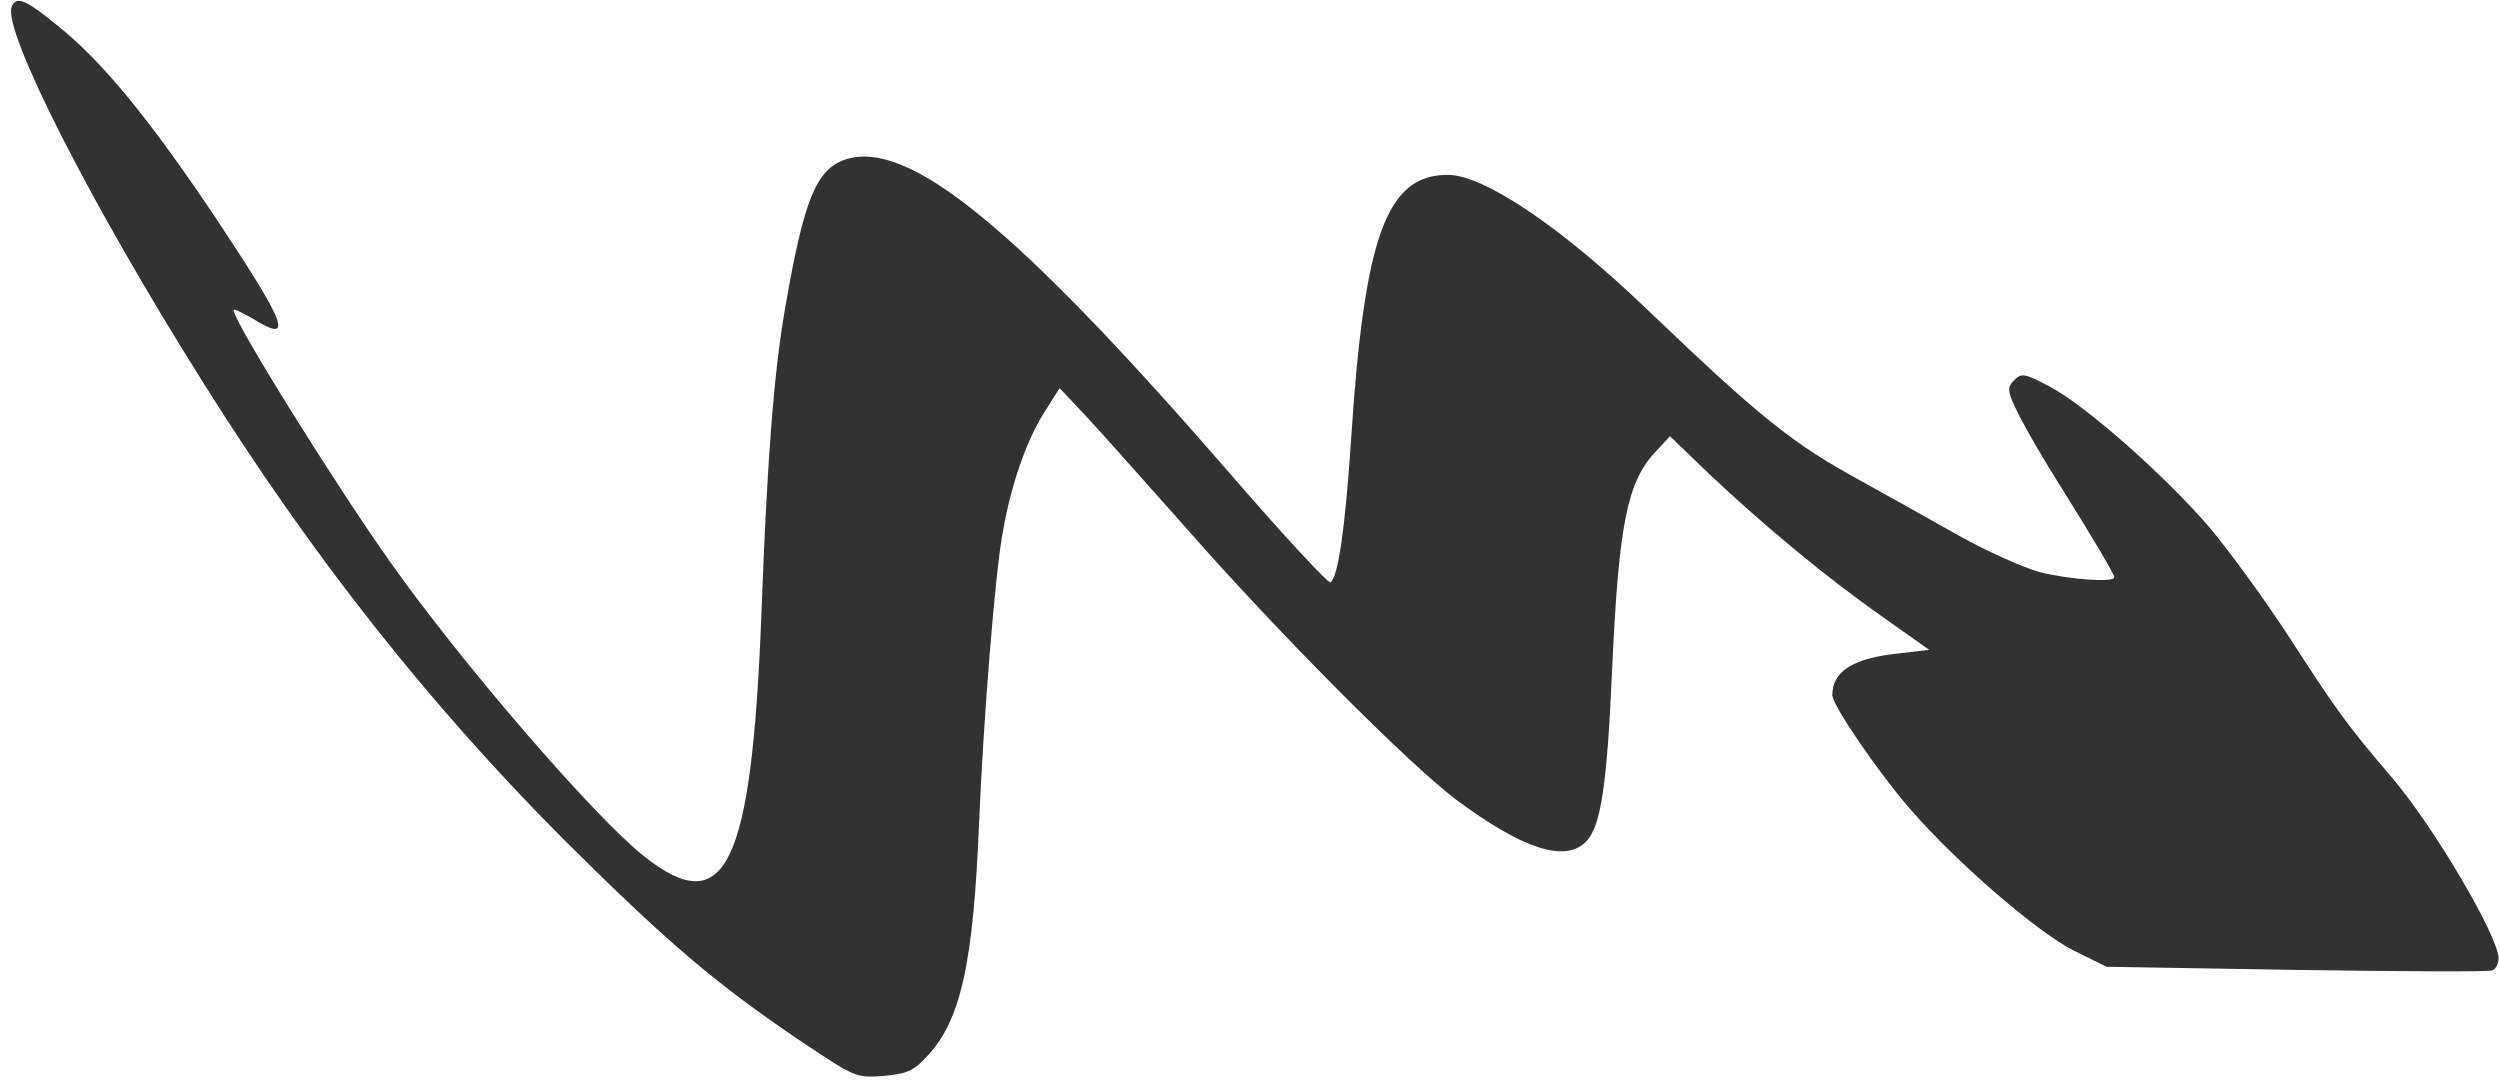
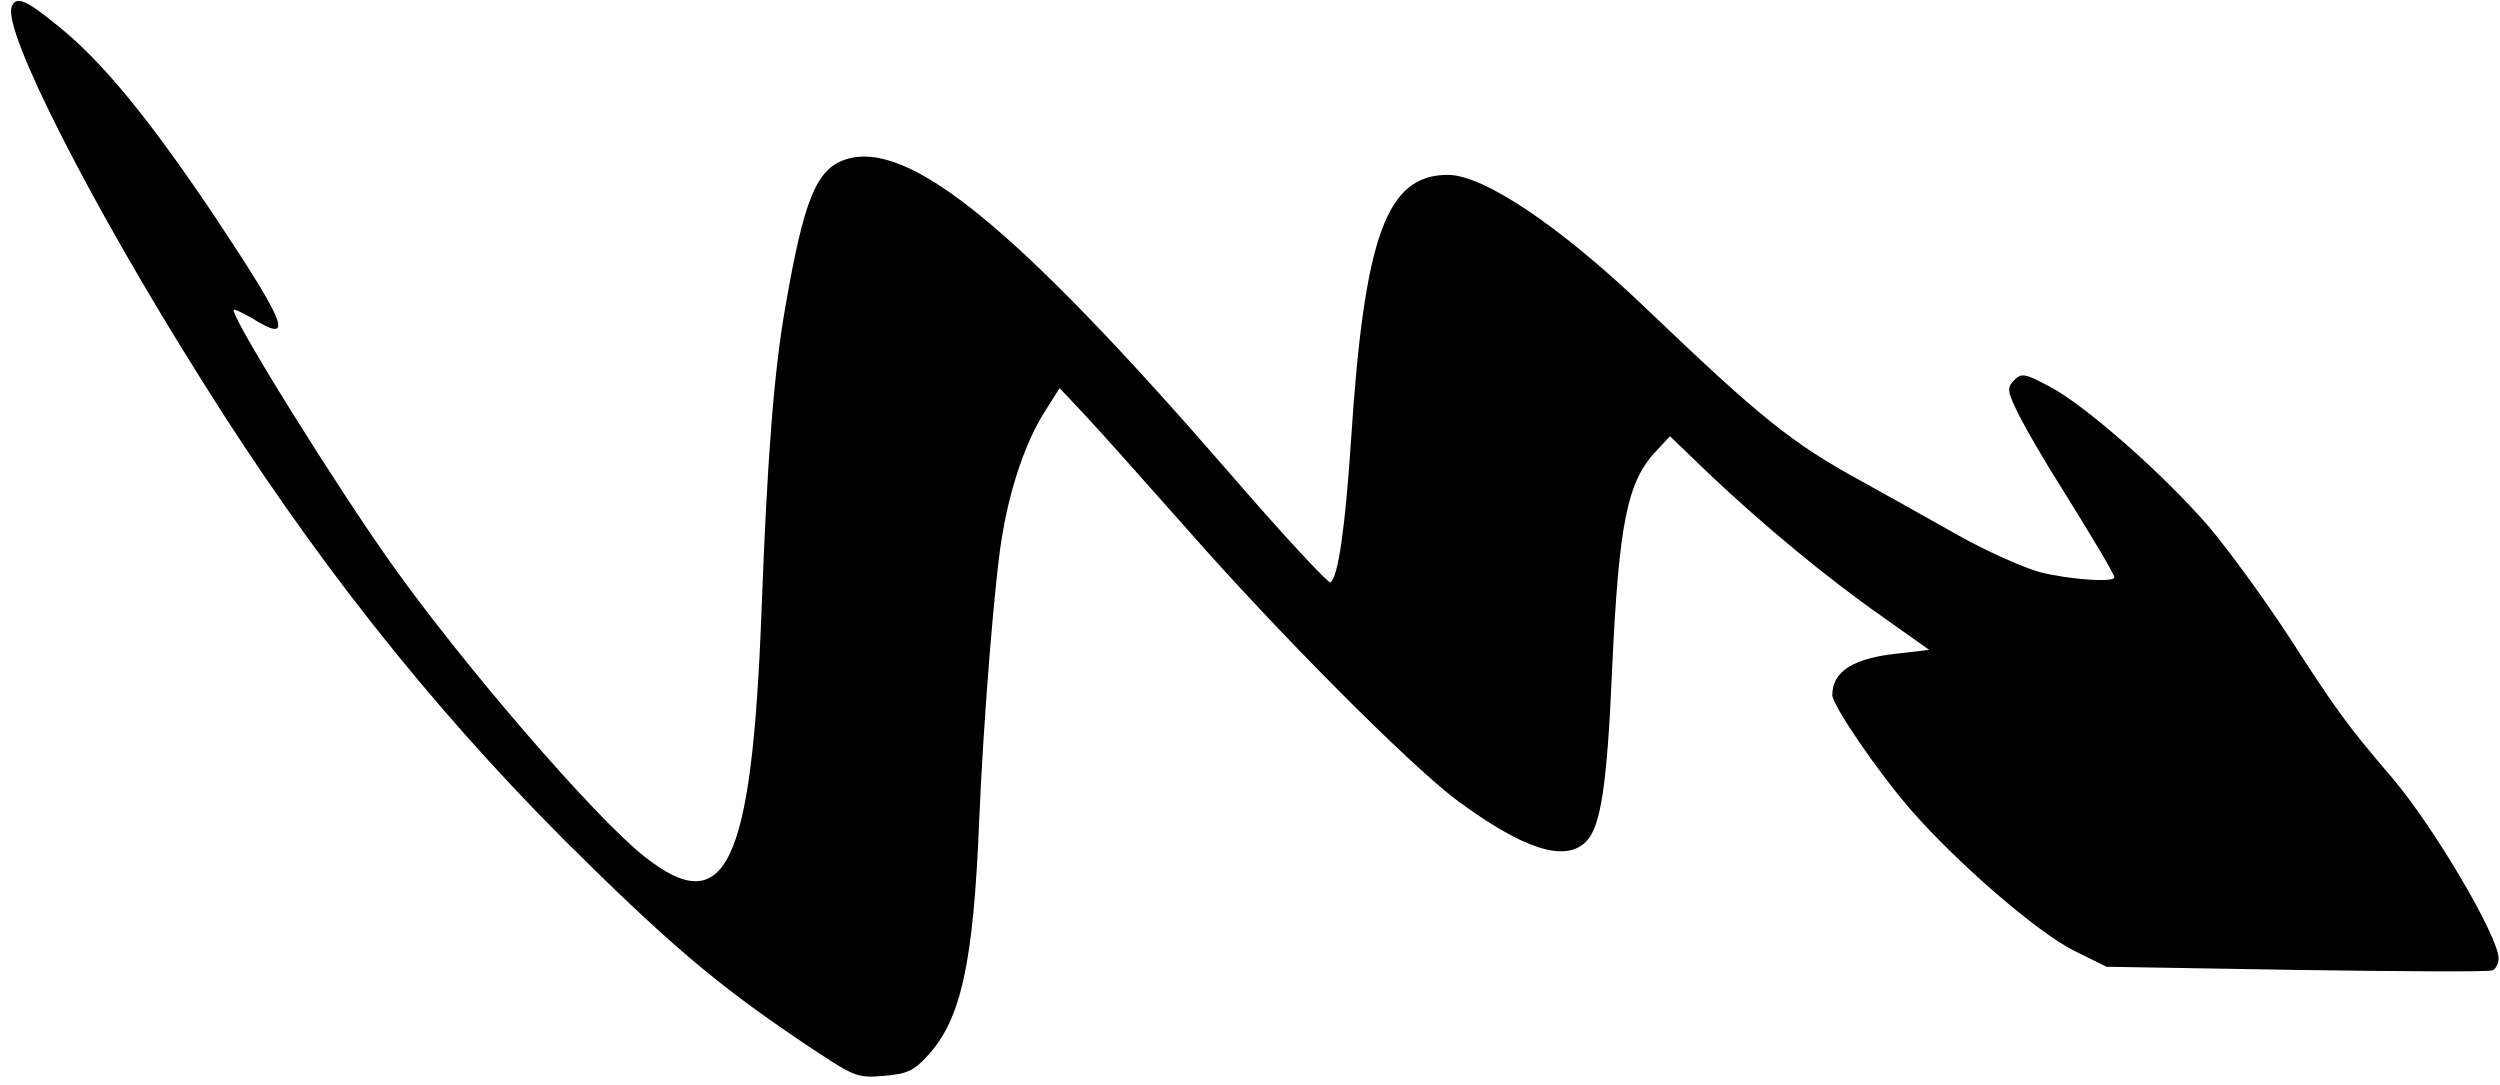
<svg xmlns="http://www.w3.org/2000/svg" width="159" height="69" viewBox="0 0 159 69" fill="none">
-   <path fill-rule="evenodd" clip-rule="evenodd" d="M0.739 0.446C0.188 1.977 5.761 12.96 12.864 24.239C19.873 35.424 27.271 44.769 35.837 53.376C42.457 59.955 45.519 62.573 51.024 66.279C54.38 68.522 54.447 68.562 56.206 68.428C57.71 68.293 58.127 68.105 59.013 67.125C61.134 64.816 61.913 61.19 62.276 52.194C62.531 46.031 63.283 36.417 63.779 33.84C64.303 30.805 65.283 28.039 66.384 26.28L67.391 24.682L69.083 26.481C69.996 27.462 72.87 30.684 75.474 33.625C81.248 40.204 89.519 48.515 92.581 50.838C96.824 53.993 99.522 54.88 100.865 53.537C101.805 52.597 102.208 50.019 102.53 42.581C102.96 33.329 103.47 30.617 105.363 28.657L106.209 27.744L108.68 30.12C112.131 33.383 116.172 36.74 119.703 39.21L122.698 41.332L120.737 41.56C117.864 41.855 116.535 42.701 116.535 44.205C116.535 44.863 119.502 49.187 121.556 51.536C124.551 54.96 129.546 59.257 131.855 60.438L133.977 61.486L146.034 61.687C152.654 61.781 158.293 61.822 158.521 61.714C158.723 61.647 158.911 61.284 158.911 60.962C158.911 59.566 154.775 52.557 152.13 49.455C149.23 46.072 148.518 45.051 145.551 40.459C144.02 38.109 141.737 34.981 140.502 33.517C137.602 30.16 132.647 25.797 130.365 24.588C128.767 23.742 128.565 23.702 128.082 24.199C127.626 24.682 127.652 24.884 128.445 26.481C128.928 27.421 130.069 29.382 130.982 30.818C133.037 34.108 134.473 36.525 134.473 36.713C134.473 37.075 131.546 36.847 129.747 36.391C128.673 36.095 126.323 35.048 124.537 34.041C122.751 33.034 120.012 31.503 118.414 30.617C113.943 28.173 111.996 26.602 104.665 19.593C99.254 14.411 94.367 11.121 92.084 11.121C88.177 11.121 86.767 15.001 85.921 28.066C85.558 33.544 85.102 36.74 84.618 37.035C84.484 37.129 81.517 33.933 78.066 29.932C64.599 14.424 57.764 8.838 53.776 10.141C51.923 10.758 51.131 12.652 49.936 19.593C49.224 23.662 48.795 29.113 48.432 38.888C47.815 55.121 46.15 58.572 40.967 54.463C37.838 51.993 29.5 42.339 24.894 35.854C21.377 30.899 14.851 20.439 14.851 19.714C14.851 19.62 15.334 19.849 15.965 20.198C18.731 21.93 18.342 20.815 13.683 13.806C9.507 7.576 6.486 3.87 3.612 1.588C1.625 -0.037 1.034 -0.265 0.739 0.42V0.446Z" fill="#323232" />
+   <path fill-rule="evenodd" clip-rule="evenodd" d="M0.739 0.446C0.188 1.977 5.761 12.96 12.864 24.239C19.873 35.424 27.271 44.769 35.837 53.376C42.457 59.955 45.519 62.573 51.024 66.279C54.38 68.522 54.447 68.562 56.206 68.428C57.71 68.293 58.127 68.105 59.013 67.125C61.134 64.816 61.913 61.19 62.276 52.194C62.531 46.031 63.283 36.417 63.779 33.84C64.303 30.805 65.283 28.039 66.384 26.28L67.391 24.682L69.083 26.481C69.996 27.462 72.87 30.684 75.474 33.625C81.248 40.204 89.519 48.515 92.581 50.838C96.824 53.993 99.522 54.88 100.865 53.537C101.805 52.597 102.208 50.019 102.53 42.581C102.96 33.329 103.47 30.617 105.363 28.657L106.209 27.744L108.68 30.12C112.131 33.383 116.172 36.74 119.703 39.21L122.698 41.332L120.737 41.56C117.864 41.855 116.535 42.701 116.535 44.205C116.535 44.863 119.502 49.187 121.556 51.536C124.551 54.96 129.546 59.257 131.855 60.438L133.977 61.486L146.034 61.687C152.654 61.781 158.293 61.822 158.521 61.714C158.723 61.647 158.911 61.284 158.911 60.962C158.911 59.566 154.775 52.557 152.13 49.455C149.23 46.072 148.518 45.051 145.551 40.459C144.02 38.109 141.737 34.981 140.502 33.517C137.602 30.16 132.647 25.797 130.365 24.588C128.767 23.742 128.565 23.702 128.082 24.199C127.626 24.682 127.652 24.884 128.445 26.481C128.928 27.421 130.069 29.382 130.982 30.818C133.037 34.108 134.473 36.525 134.473 36.713C134.473 37.075 131.546 36.847 129.747 36.391C128.673 36.095 126.323 35.048 124.537 34.041C122.751 33.034 120.012 31.503 118.414 30.617C113.943 28.173 111.996 26.602 104.665 19.593C99.254 14.411 94.367 11.121 92.084 11.121C88.177 11.121 86.767 15.001 85.921 28.066C85.558 33.544 85.102 36.74 84.618 37.035C84.484 37.129 81.517 33.933 78.066 29.932C64.599 14.424 57.764 8.838 53.776 10.141C51.923 10.758 51.131 12.652 49.936 19.593C49.224 23.662 48.795 29.113 48.432 38.888C47.815 55.121 46.15 58.572 40.967 54.463C37.838 51.993 29.5 42.339 24.894 35.854C21.377 30.899 14.851 20.439 14.851 19.714C14.851 19.62 15.334 19.849 15.965 20.198C18.731 21.93 18.342 20.815 13.683 13.806C9.507 7.576 6.486 3.87 3.612 1.588C1.625 -0.037 1.034 -0.265 0.739 0.42V0.446Z" fill="currentColor" />
</svg>
